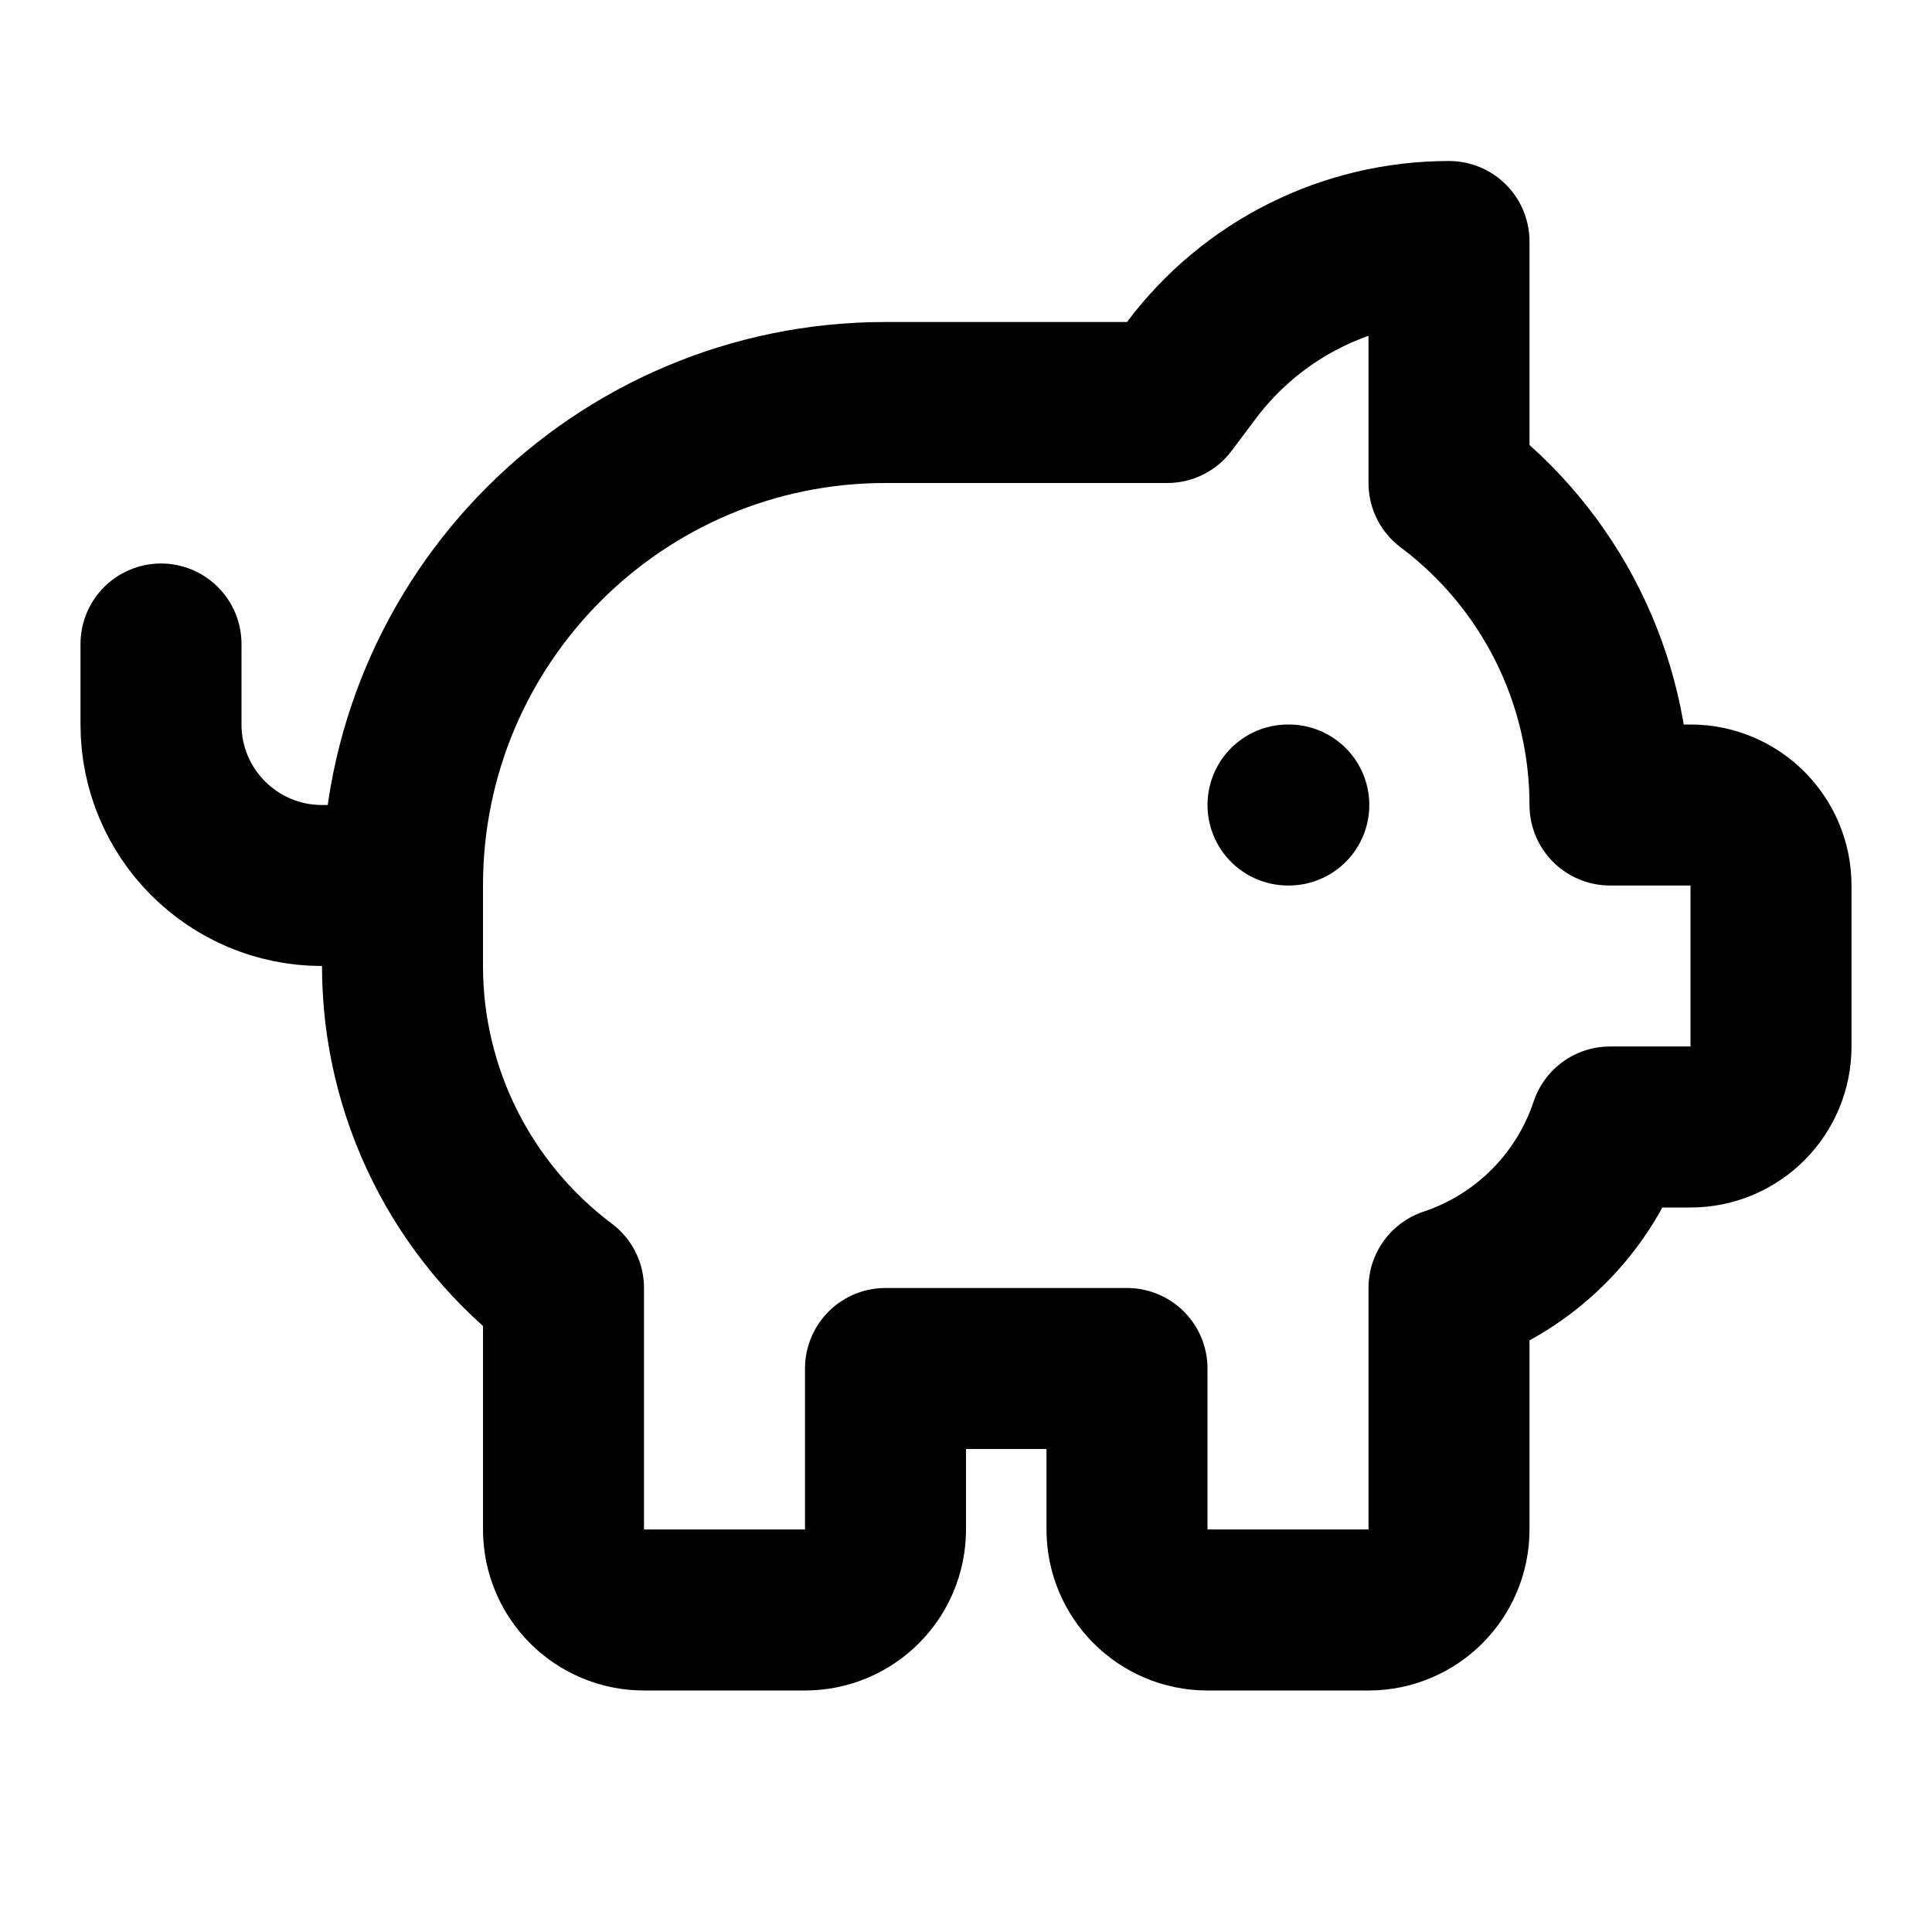
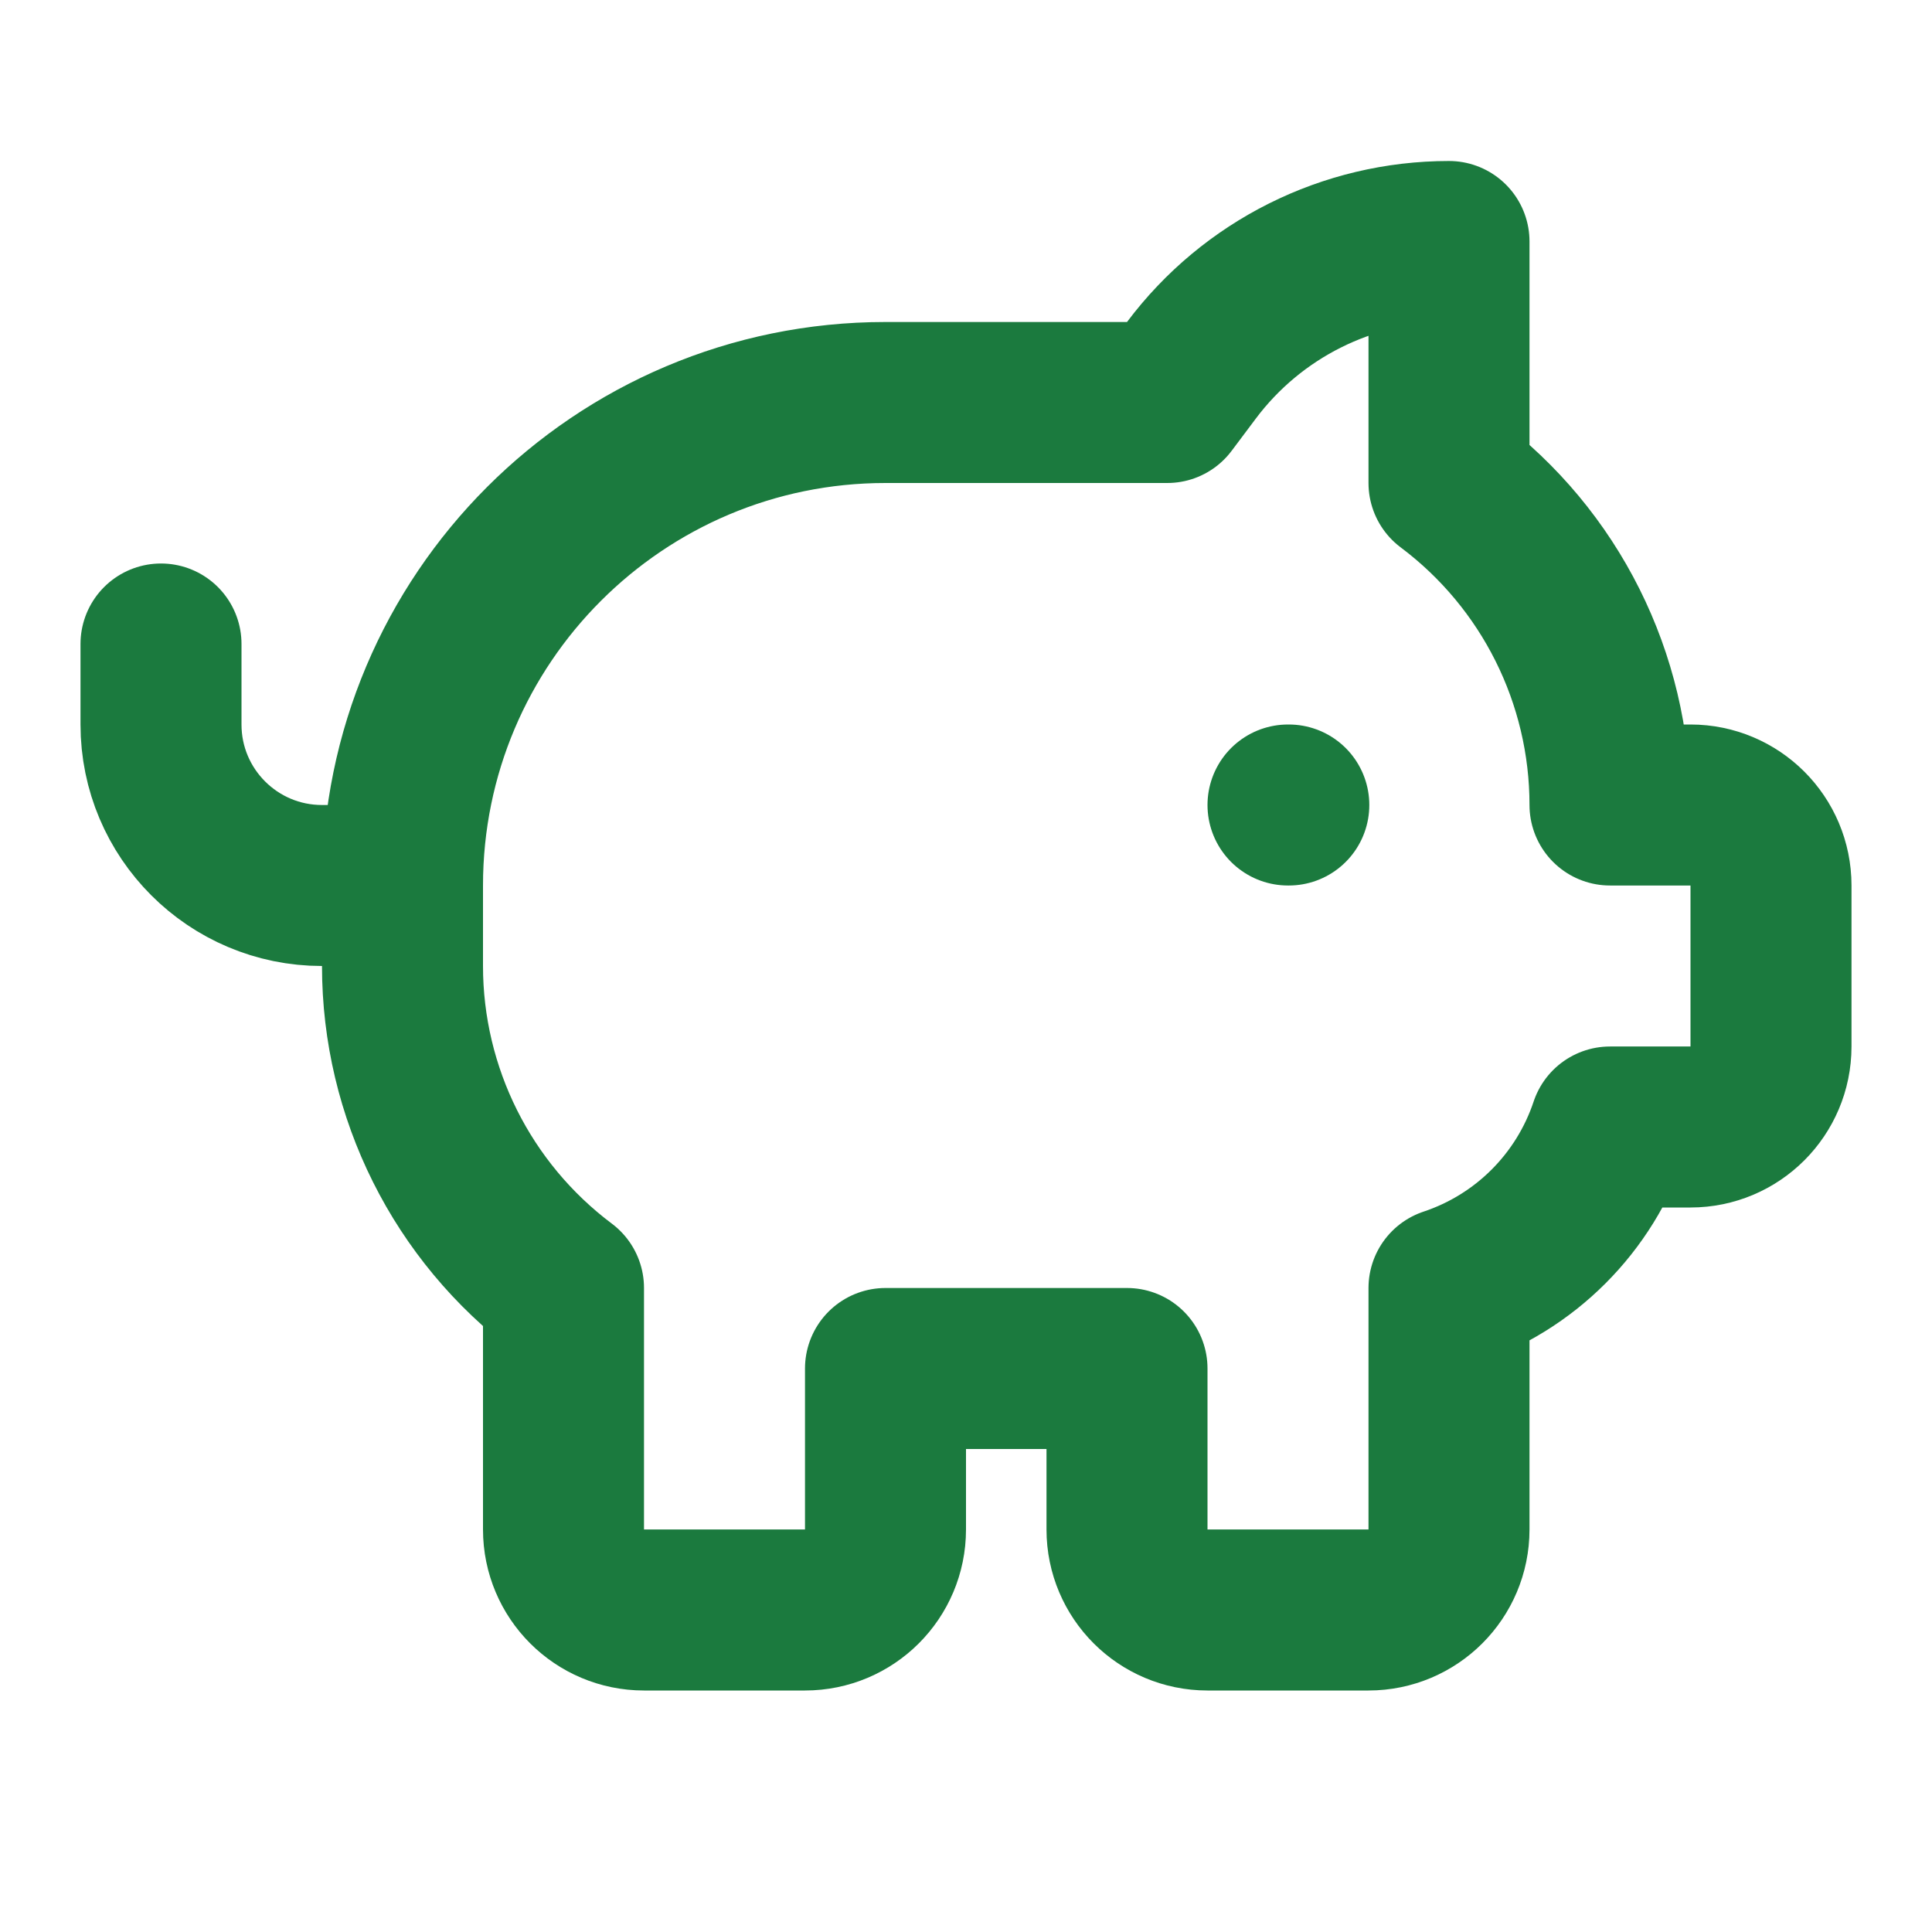
- <svg xmlns="http://www.w3.org/2000/svg" width="24" height="24" viewBox="0 0 24 24" fill="none" stroke="currentColor" stroke-width="2" stroke-linecap="round" stroke-linejoin="round">
+ <svg xmlns="http://www.w3.org/2000/svg" width="24" height="24" viewBox="0 0 24 24" fill="none" stroke="#1B7A3E" stroke-width="2" stroke-linecap="round" stroke-linejoin="round">
  <path d="M11 17h3v2a1 1 0 0 0 1 1h2a1 1 0 0 0 1-1v-3a3.16 3.16 0 0 0 2-2h1a1 1 0 0 0 1-1v-2a1 1 0 0 0-1-1h-1a5 5 0 0 0-2-4V3a4 4 0 0 0-3.2 1.6l-.3.4H11a6 6 0 0 0-6 6v1a5 5 0 0 0 2 4v3a1 1 0 0 0 1 1h2a1 1 0 0 0 1-1z" />
  <path d="M16 10h.01" />
  <path d="M2 8v1a2 2 0 0 0 2 2h1" />
</svg>
